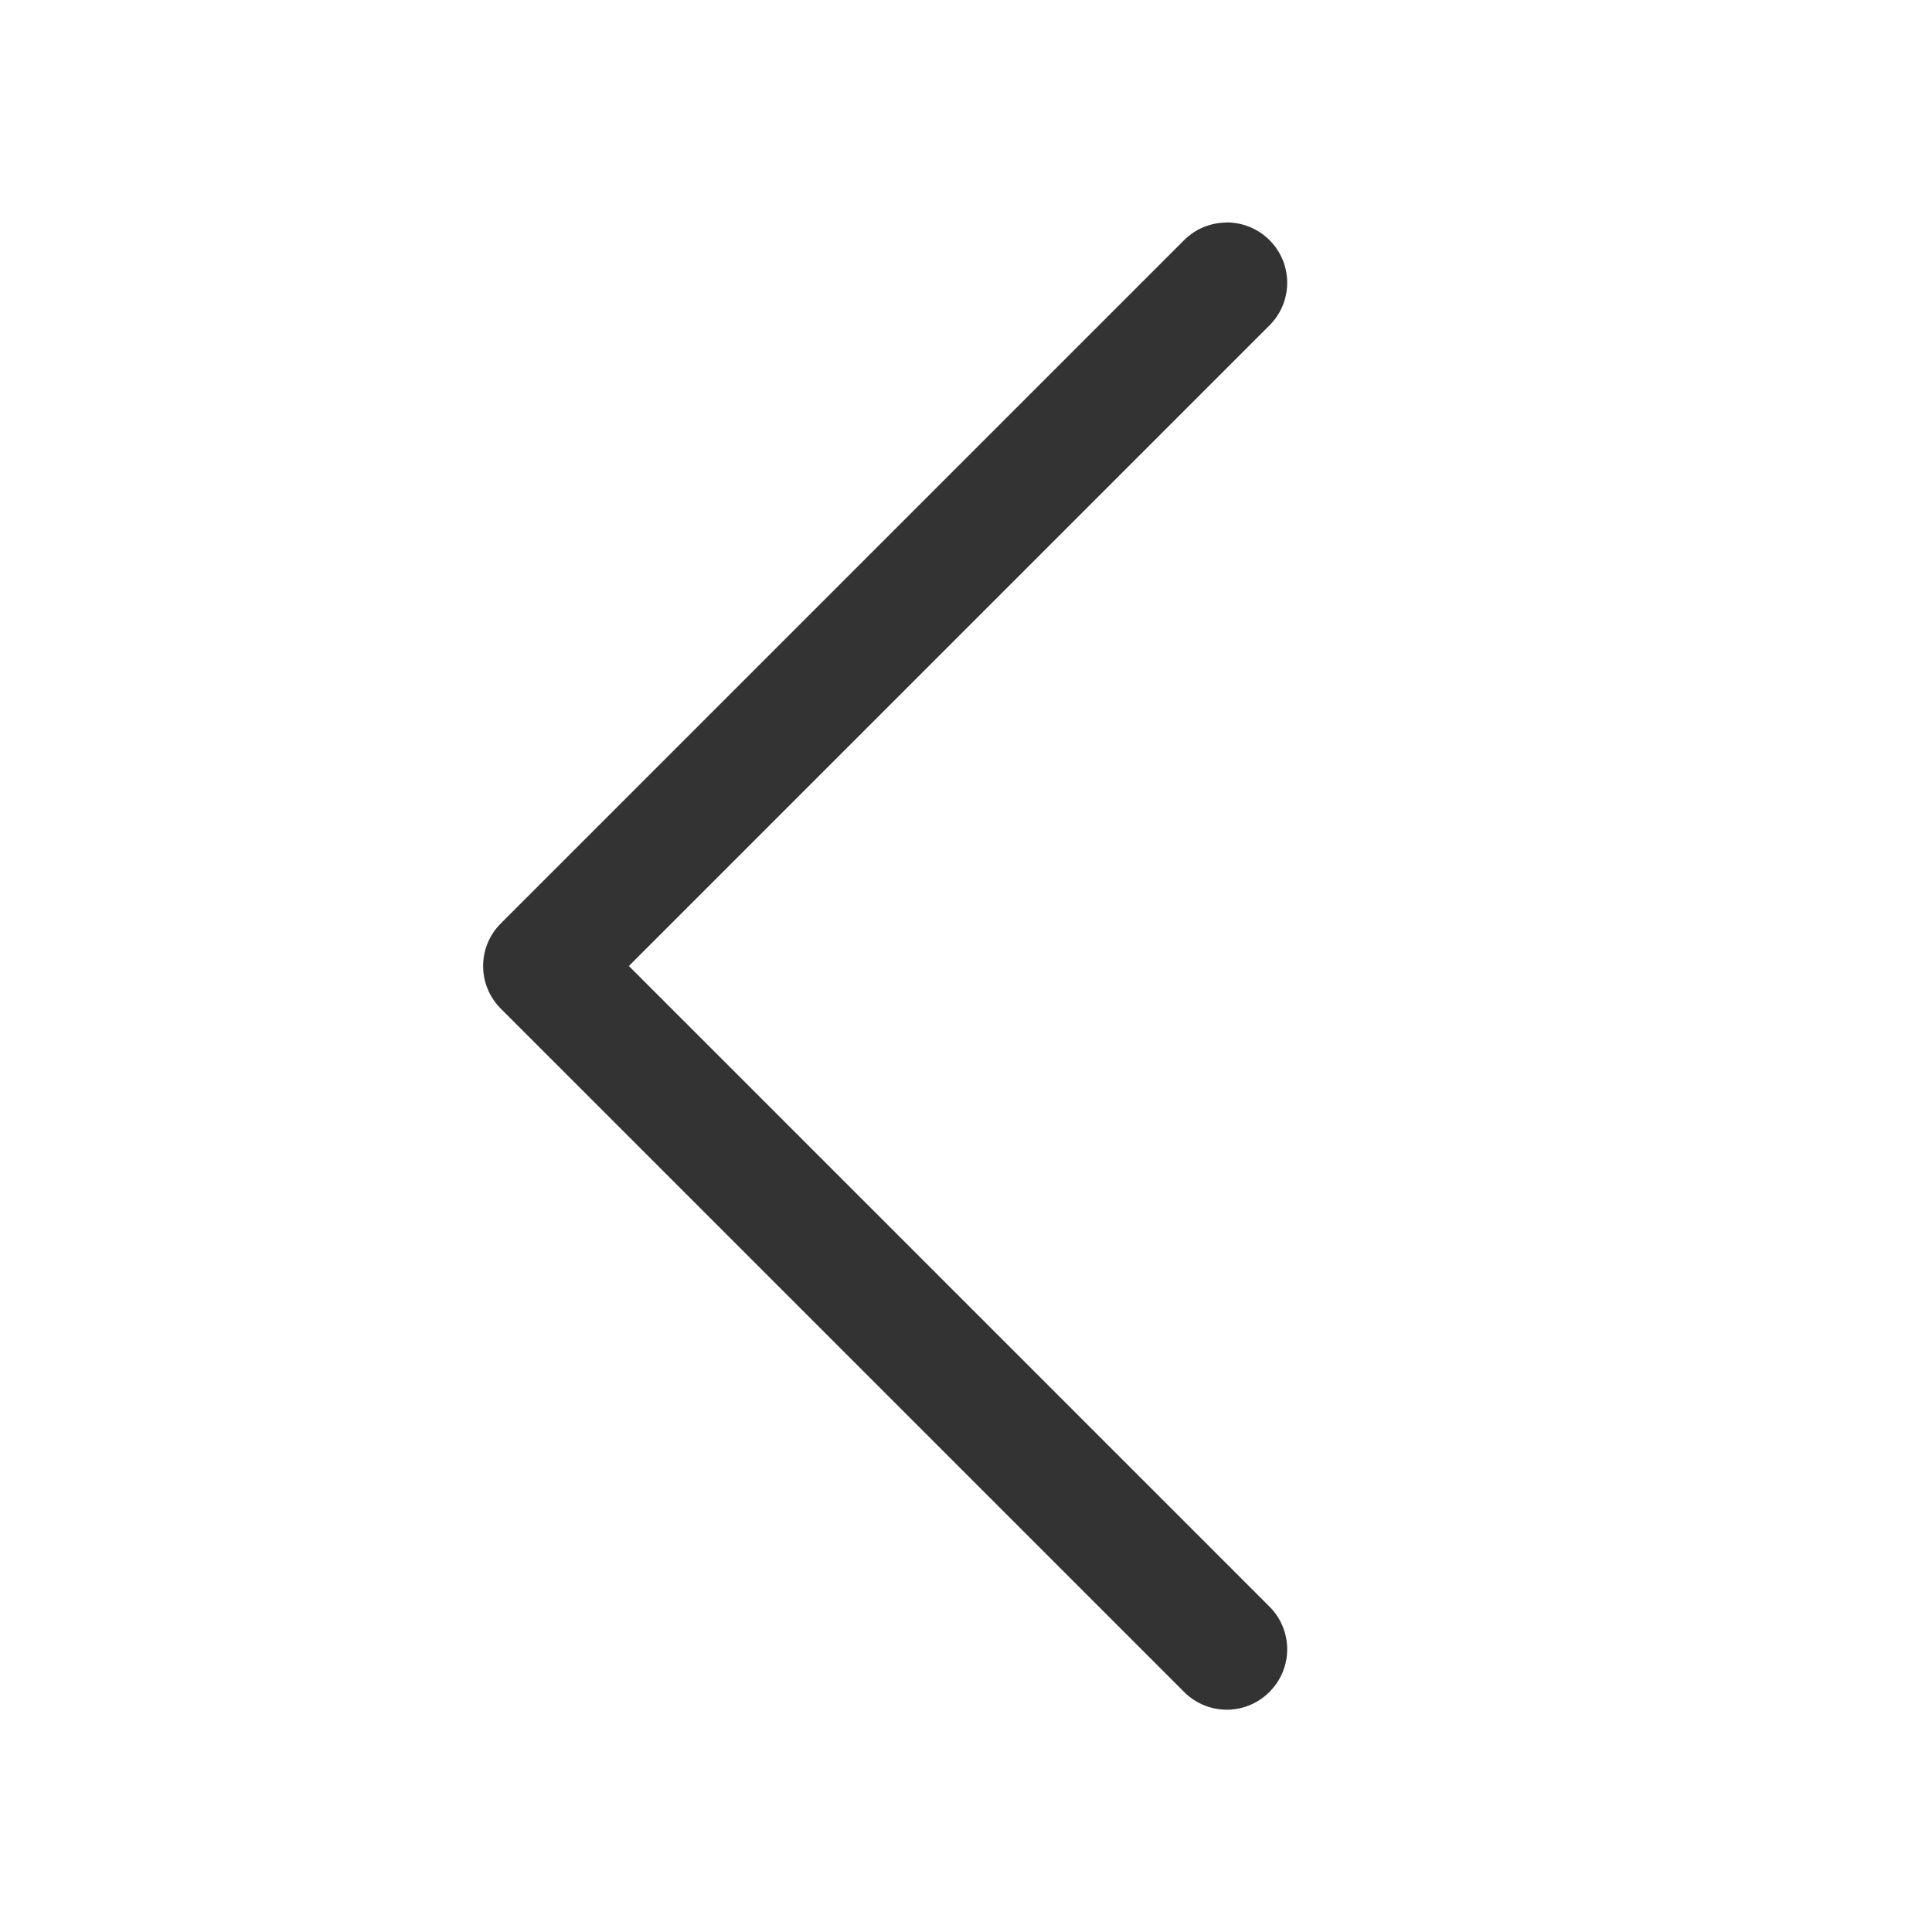
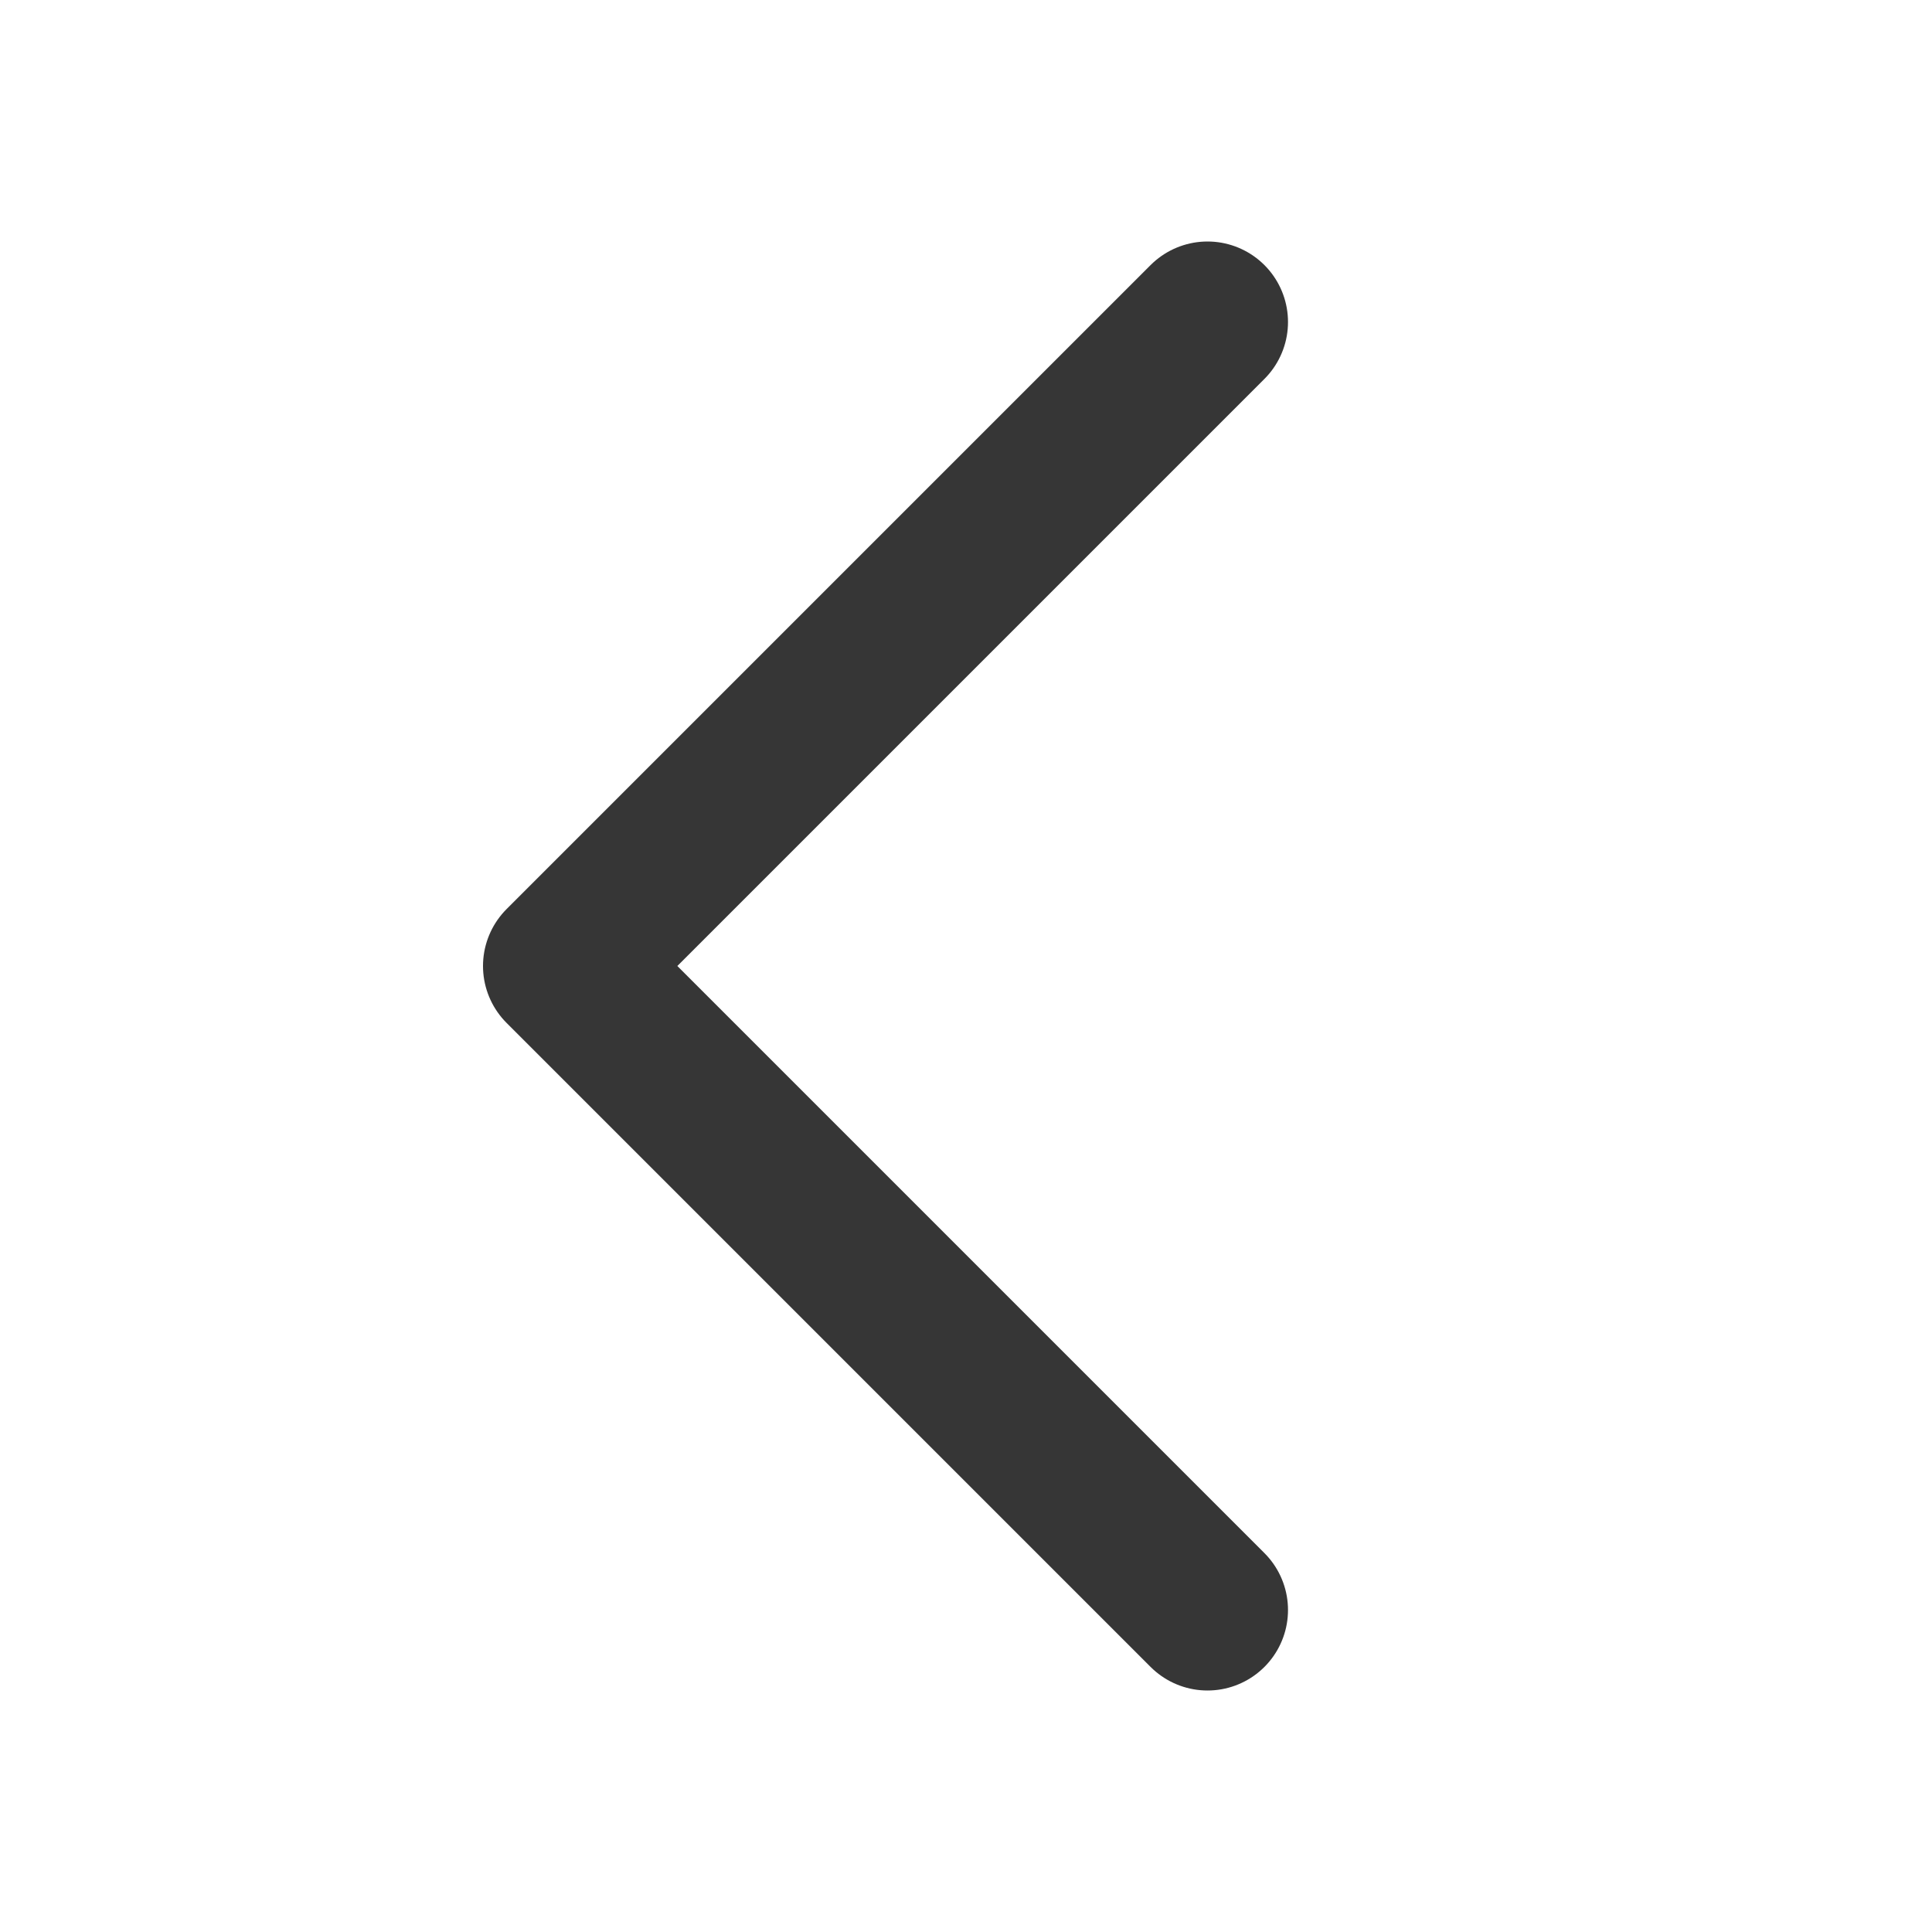
<svg xmlns="http://www.w3.org/2000/svg" width="16" height="16" version="1.1">
-   <path d="m10.159 1.842c0.128 0 0.256 0.049 0.354 0.146 0.196 0.196 0.196 0.511 0 0.707l-5.305 5.305 5.305 5.305c0.196 0.196 0.196 0.511 0 0.707-0.196 0.196-0.511 0.196-0.707 0l-5.658-5.658c-0.196-0.196-0.196-0.511 0-0.707l5.658-5.658c0.098-0.098 0.226-0.146 0.354-0.146z" fill="#333" stroke-linecap="round" stroke-linejoin="round" stroke-width="1.809" />
+   <g class="layer">
+     <g id="surface1">
+       <path d="m15,4l-8,8l8,8" fill="none" id="svg_1" stroke="#363636" stroke-linecap="round" stroke-linejoin="round" stroke-miterlimit="4" stroke-width="2" transform="matrix(0.666667,0,0,0.666667,0,0)" />
+     </g>
+   </g>
</svg>
